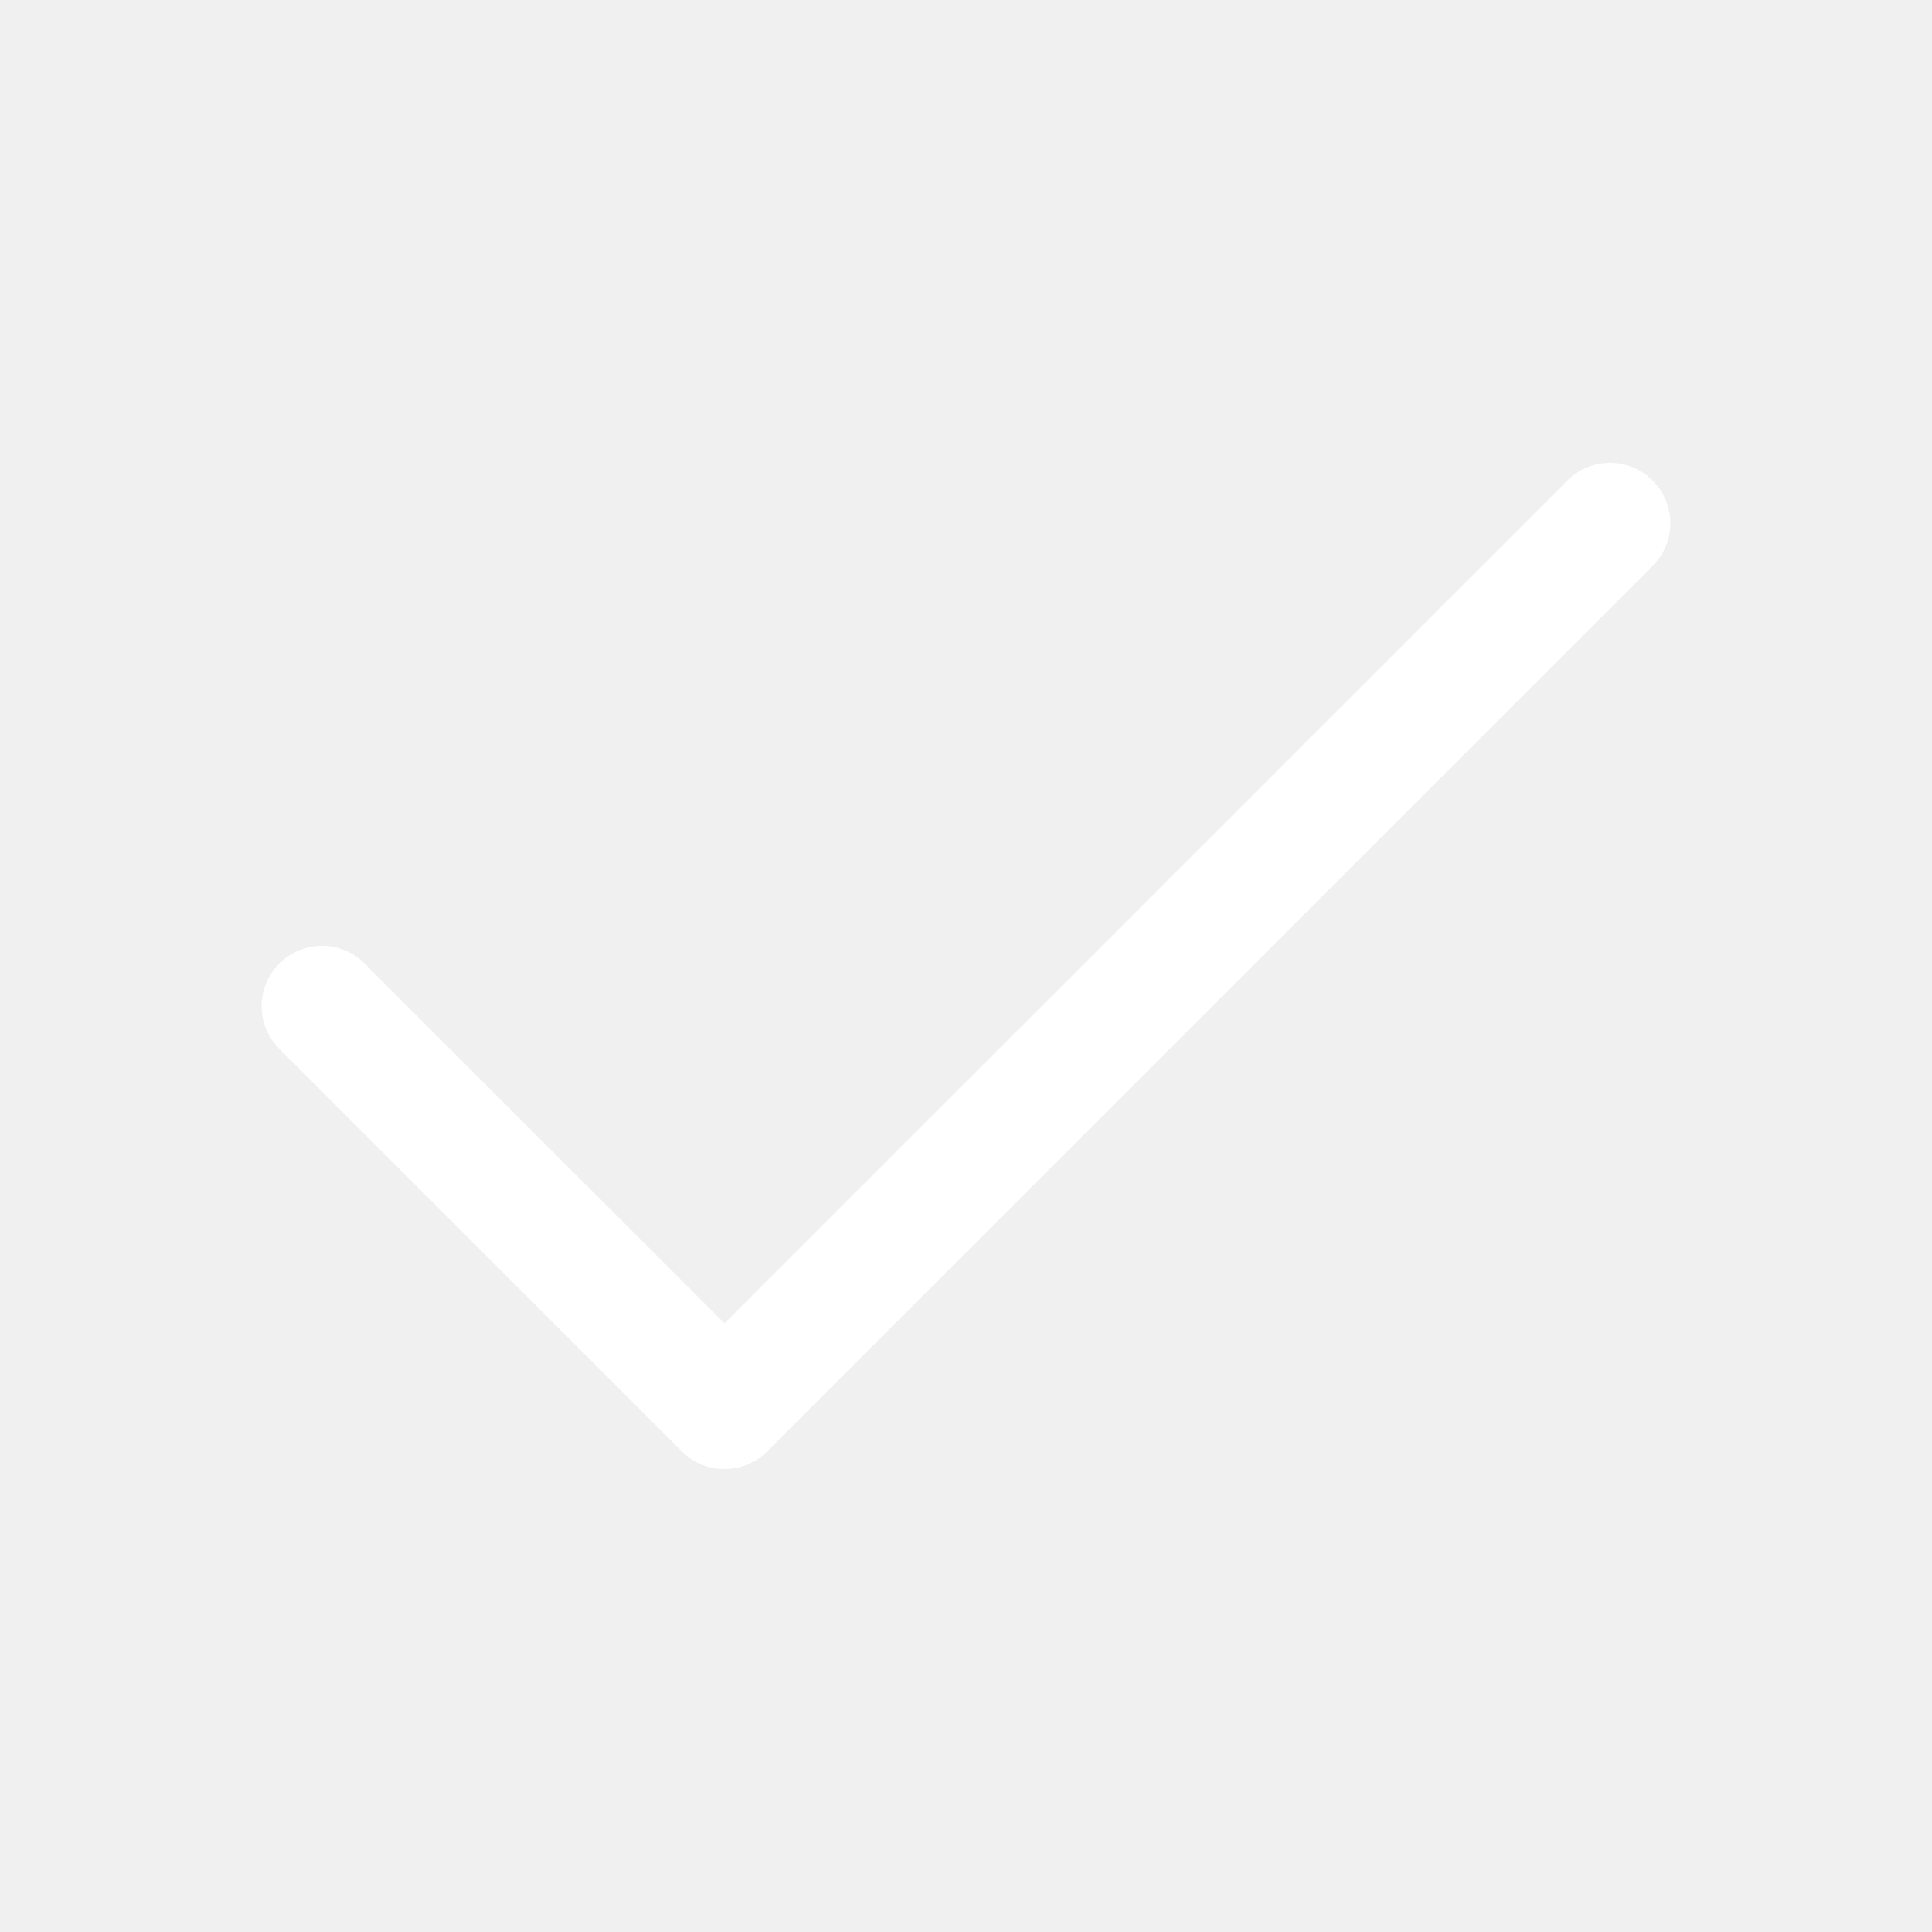
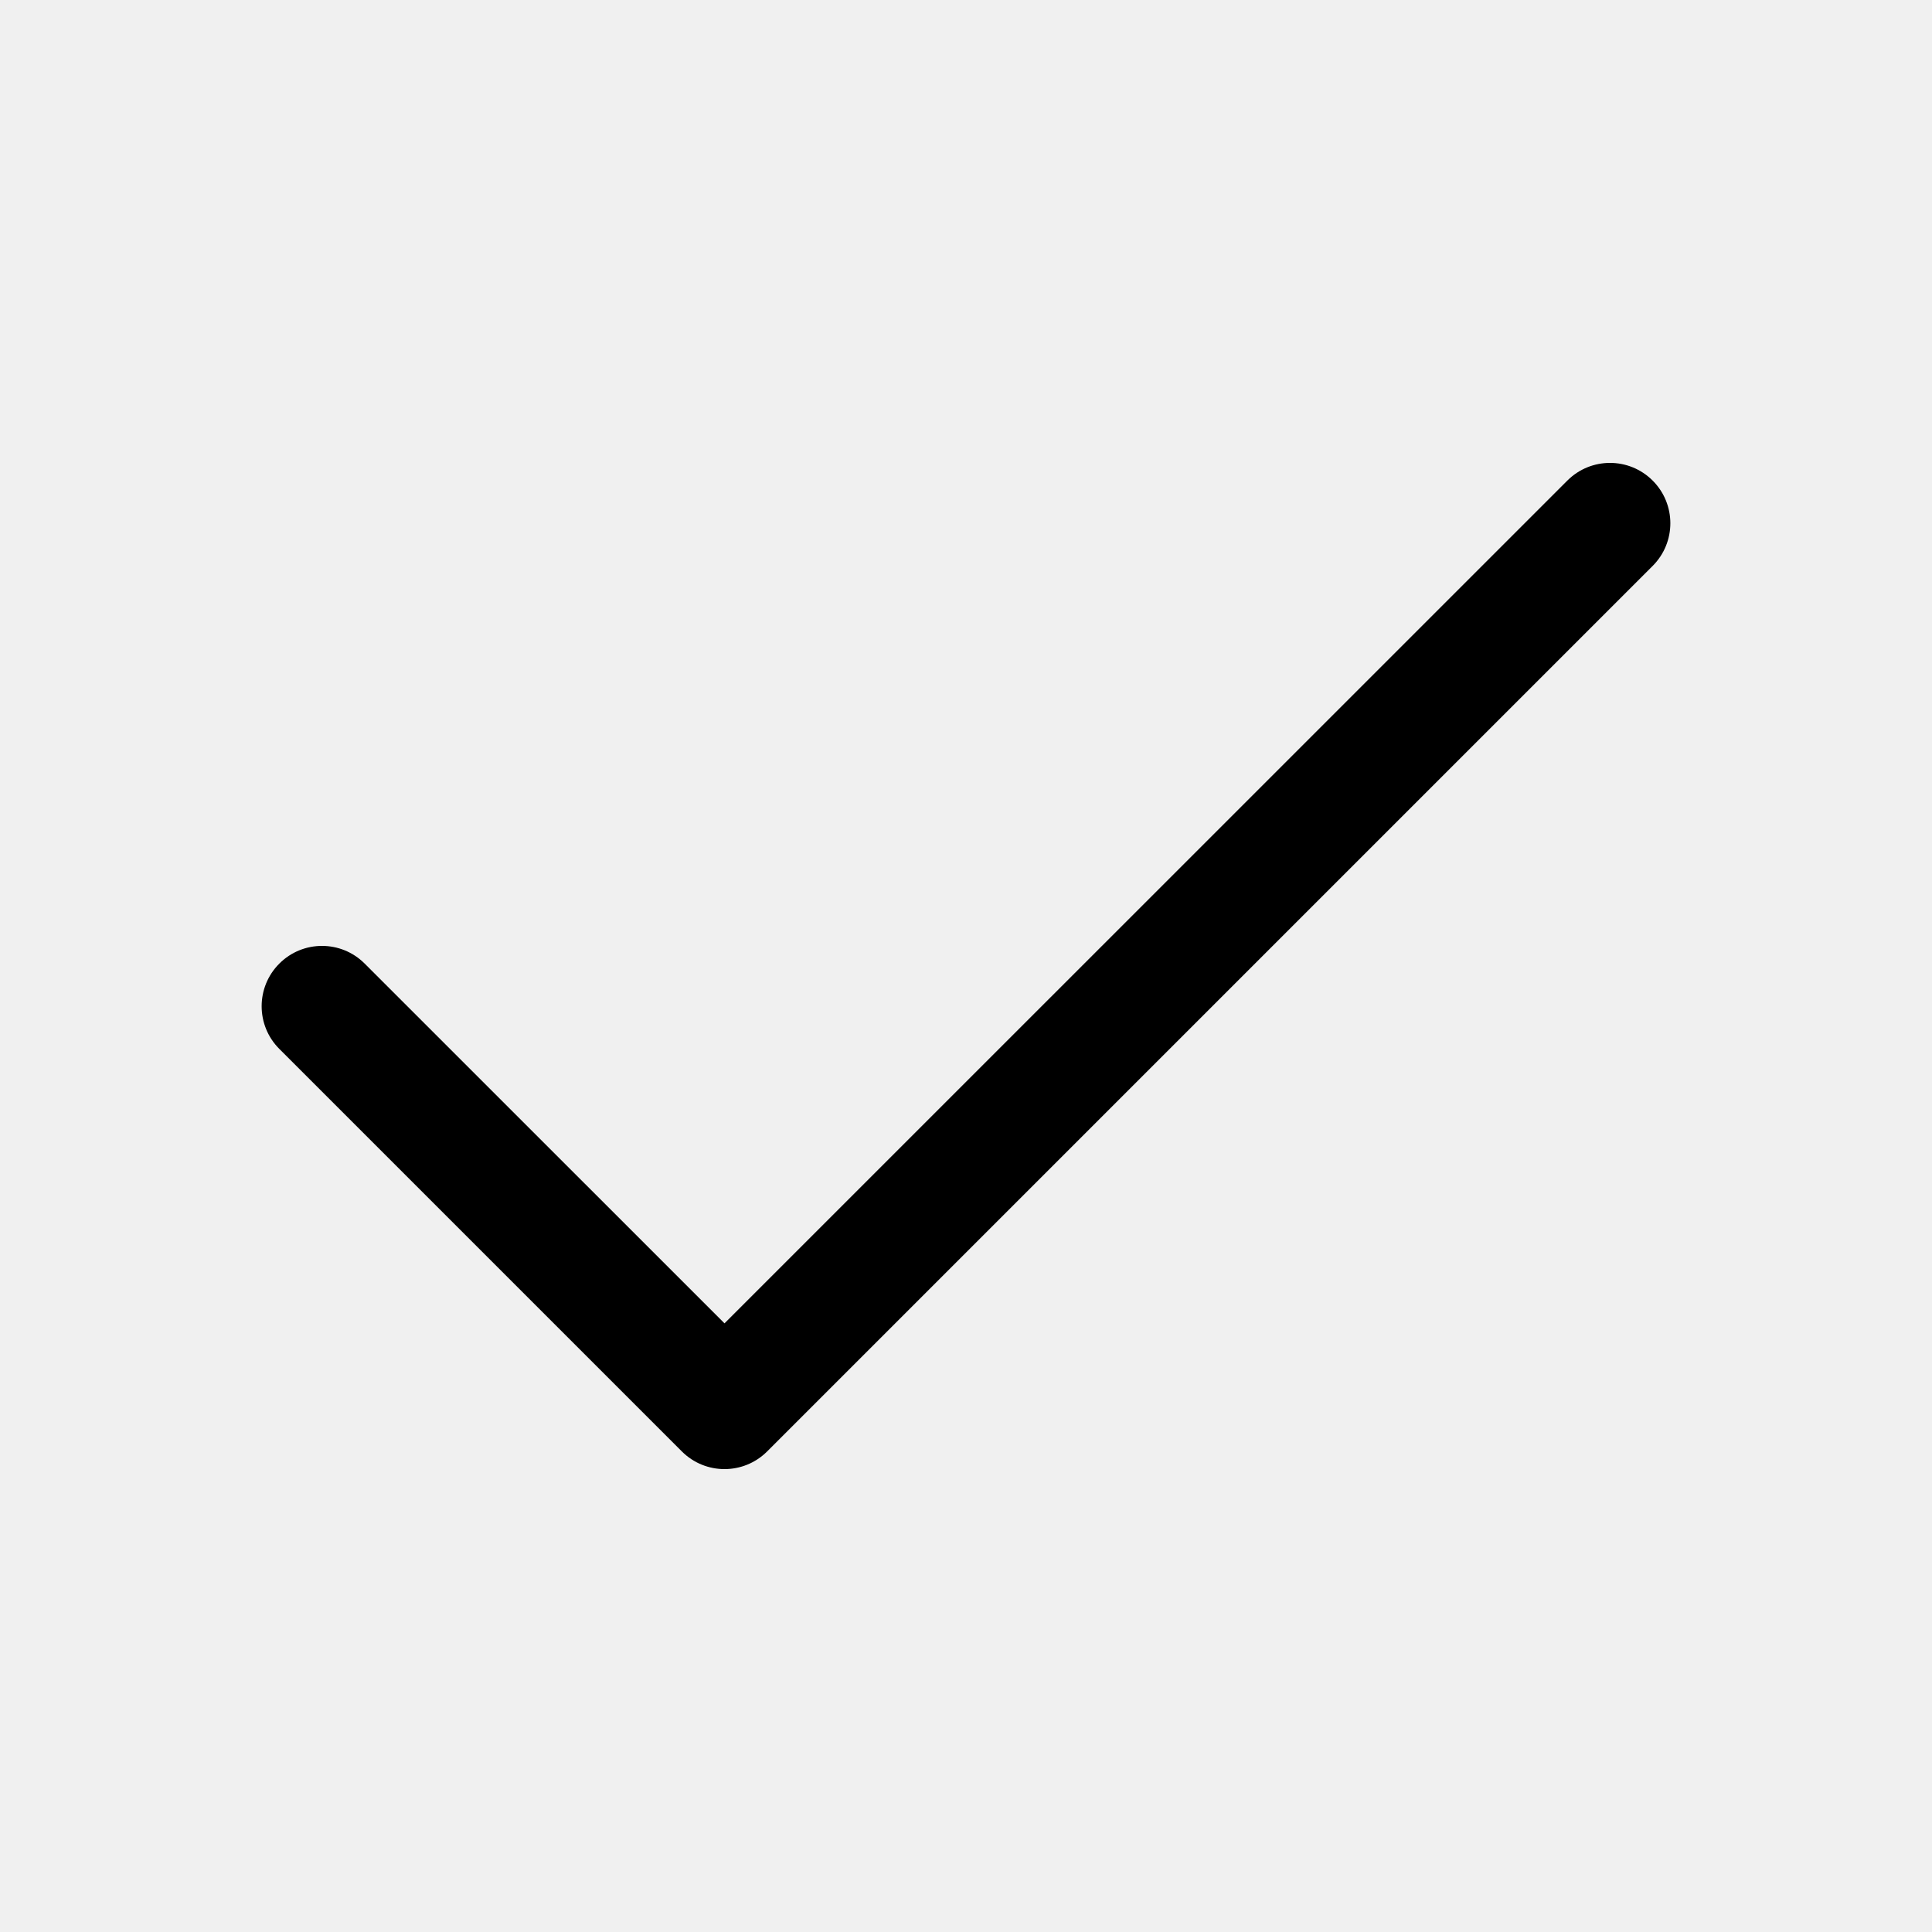
<svg xmlns="http://www.w3.org/2000/svg" width="24" height="24" viewBox="0 0 24 24" fill="none">
-   <path fill-rule="evenodd" clip-rule="evenodd" d="M20.53 5.97C20.823 6.263 20.823 6.737 20.53 7.03L9.53 18.03C9.237 18.323 8.763 18.323 8.47 18.03L3.47 13.03C3.177 12.737 3.177 12.263 3.47 11.97C3.763 11.677 4.237 11.677 4.53 11.97L9 16.439L19.47 5.97C19.763 5.677 20.237 5.677 20.53 5.97Z" fill="white" />
+   <path fill-rule="evenodd" clip-rule="evenodd" d="M20.53 5.97C20.823 6.263 20.823 6.737 20.53 7.03L9.53 18.03C9.237 18.323 8.763 18.323 8.47 18.03L3.47 13.03C3.177 12.737 3.177 12.263 3.47 11.97C3.763 11.677 4.237 11.677 4.53 11.97L9 16.439L19.47 5.97C19.763 5.677 20.237 5.677 20.53 5.97Z" fill="black" />
</svg>
